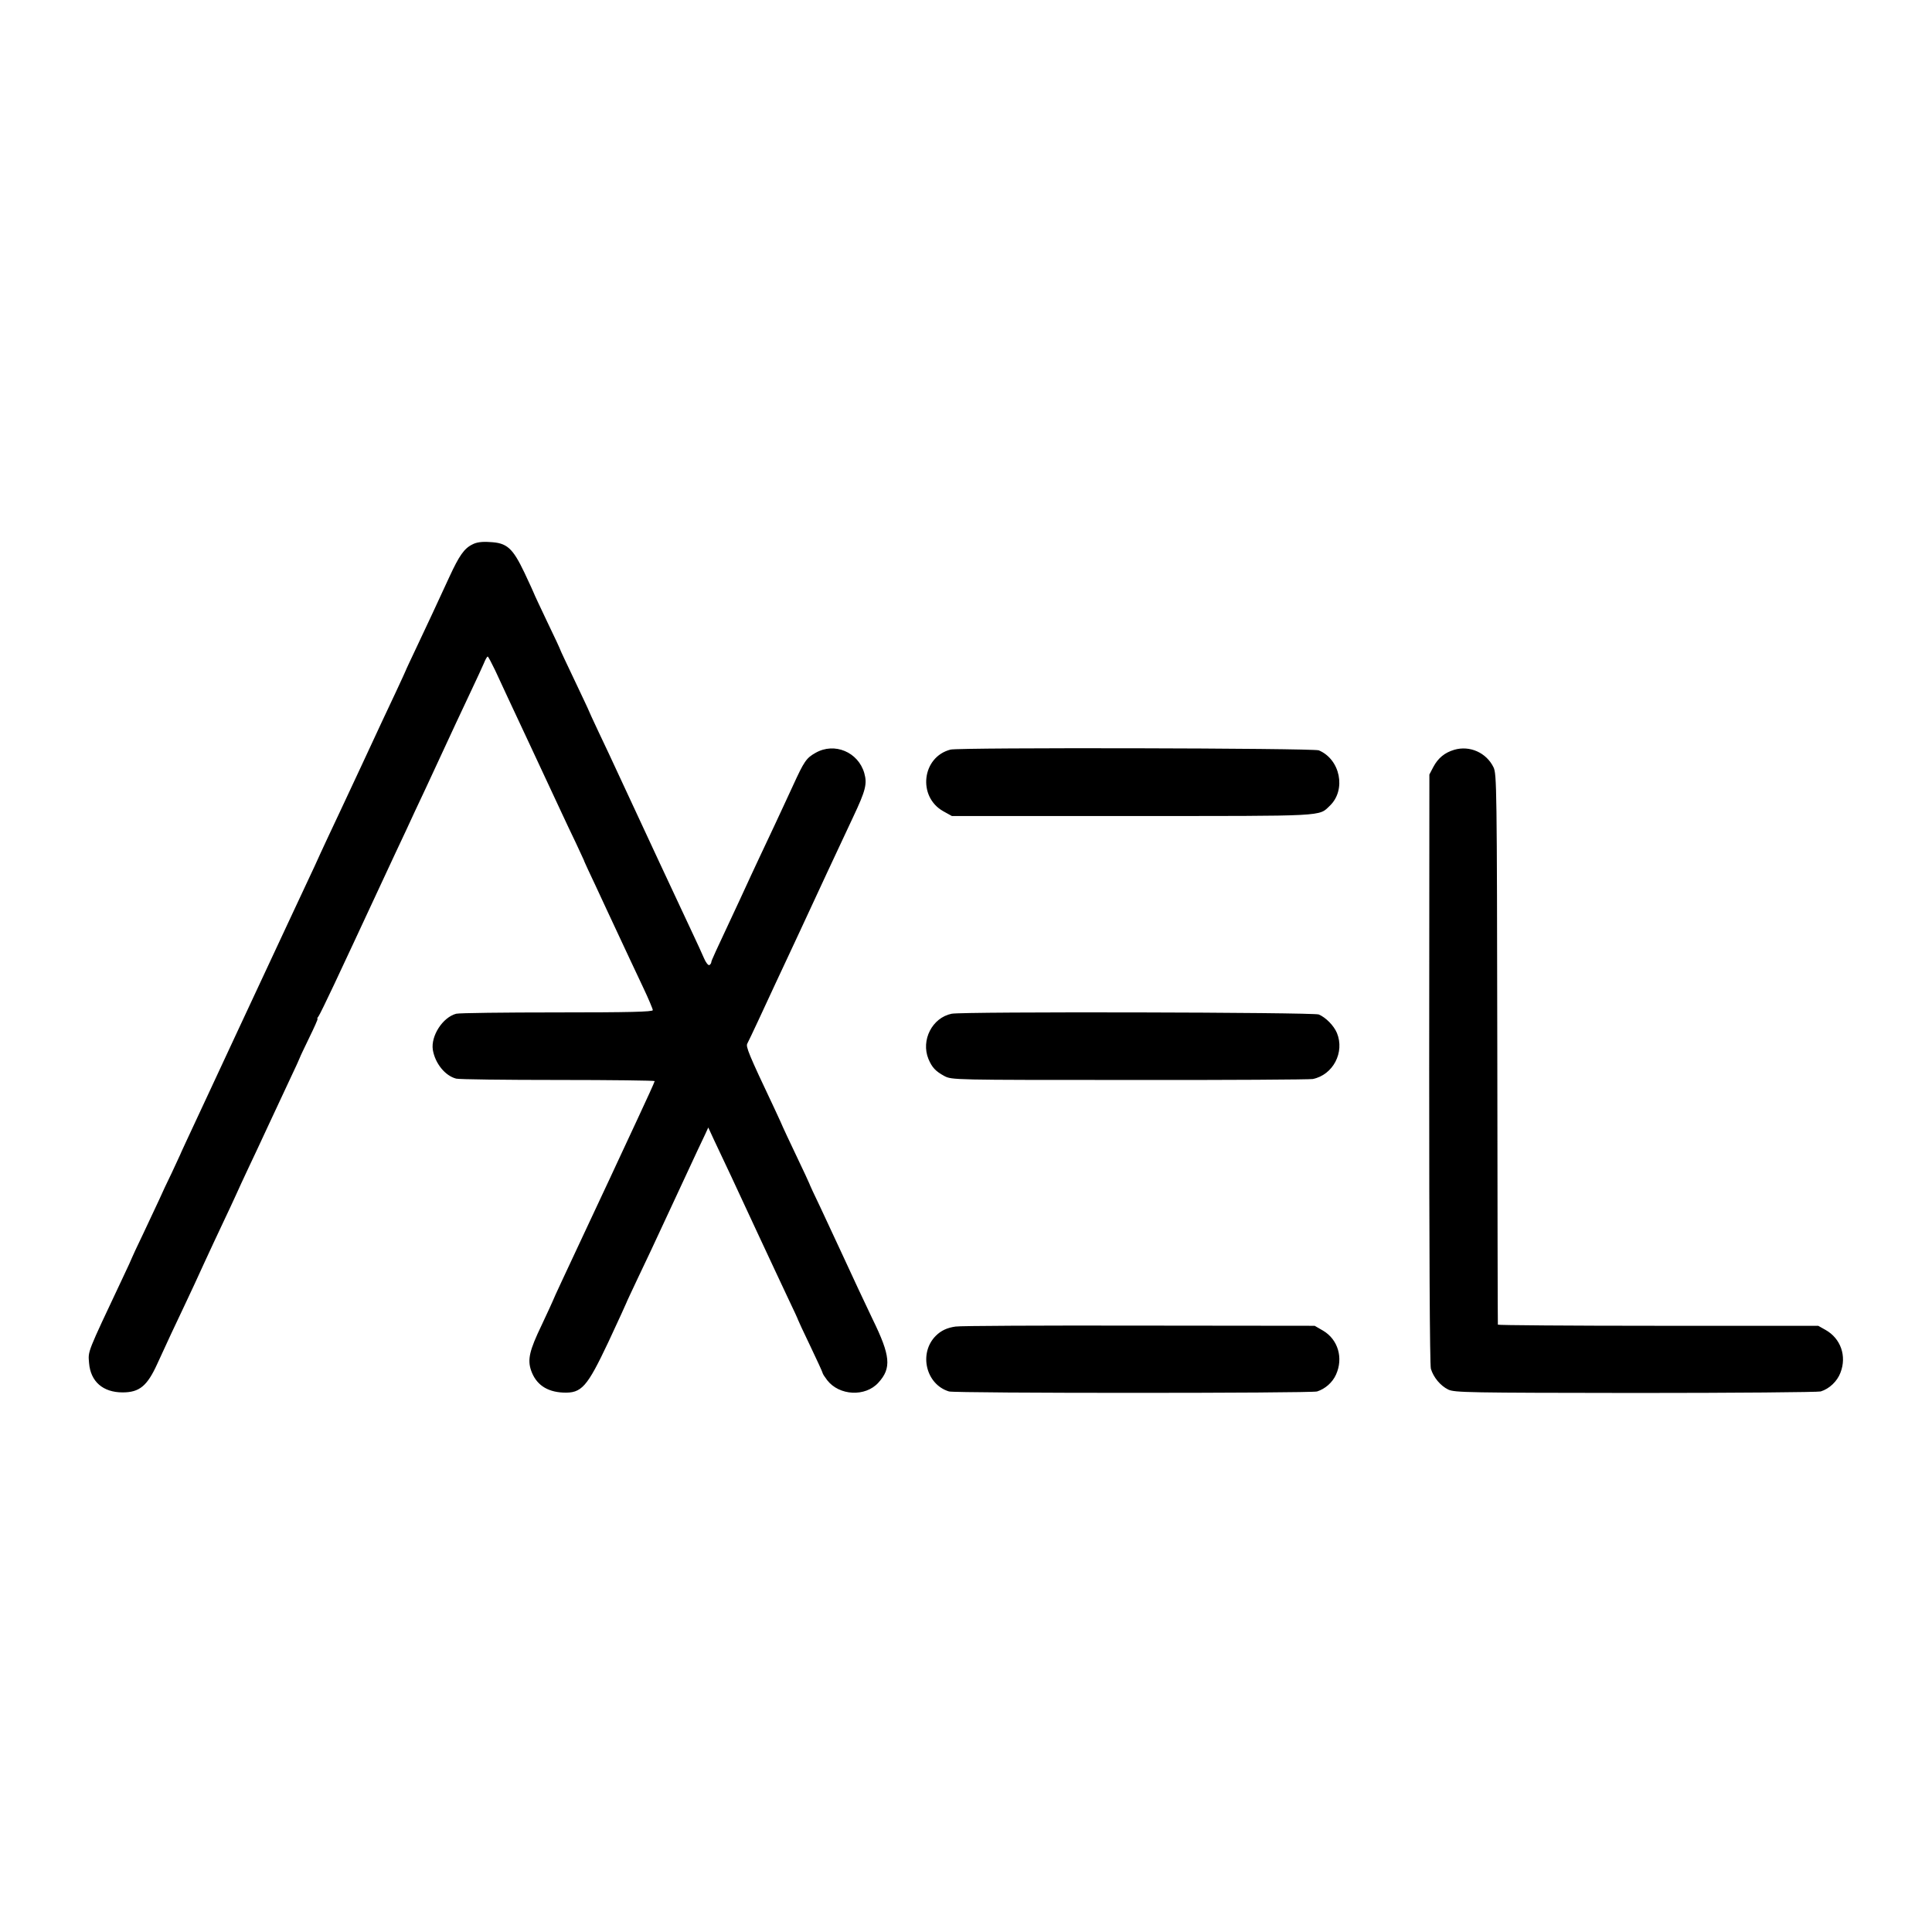
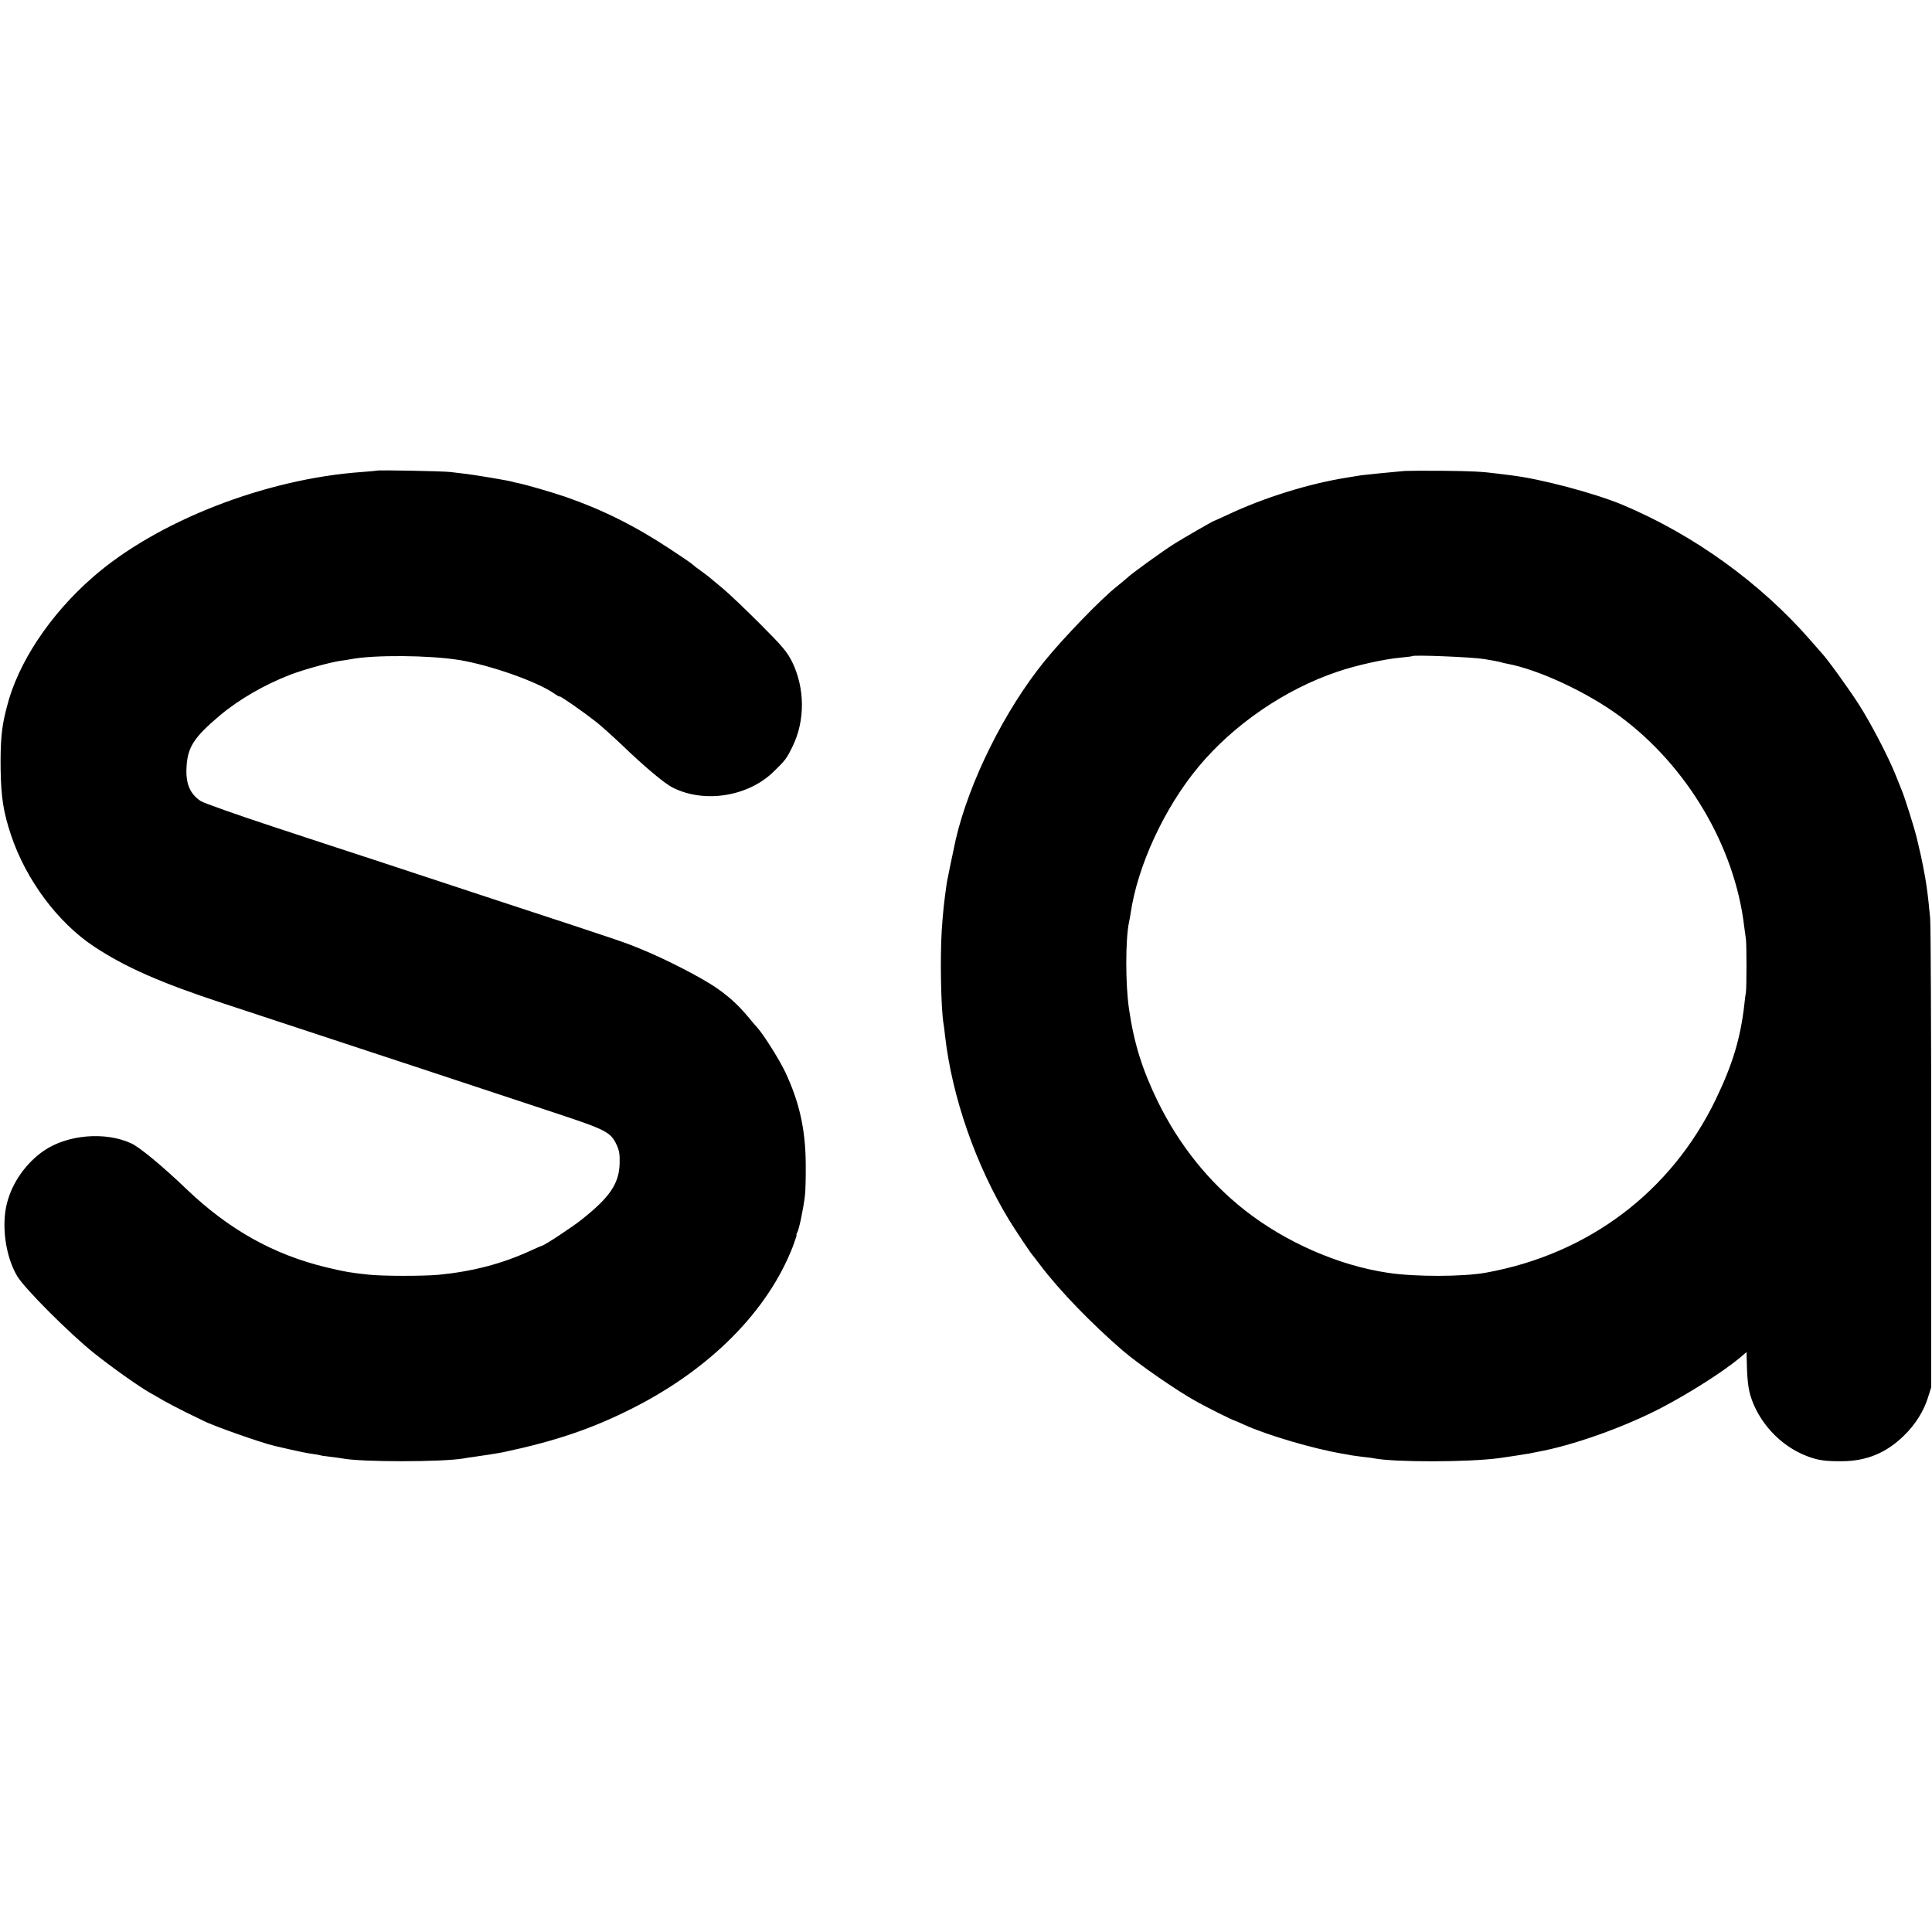
- <svg xmlns="http://www.w3.org/2000/svg" version="1" width="1365.333" height="1365.333" viewBox="0 0 1024 1024">
-   <path d="M250.3 288.6c-4.3 2.1-7 6.1-12 16.9-7.7 16.7-11.1 24-17.2 36.9-3.3 7-6.1 12.9-6.1 13.1 0 .1-2.3 5.1-5 10.9-2.8 5.9-11.1 23.6-18.4 39.4-7.4 15.8-15.4 33-17.9 38.2-2.4 5.2-5.6 12-6.9 15-2.5 5.4-8.3 17.8-13.8 29.5-3 6.5-21.6 46.2-27.3 58.5-1.9 4.1-8.3 17.8-14.2 30.5-13.3 28.5-15.8 33.9-16 34.5-.1.3-2.1 4.5-4.4 9.5-2.4 4.9-5.5 11.5-6.8 14.5-1.4 3-5.2 11.1-8.4 17.9-3.3 6.8-5.9 12.5-5.9 12.6 0 .2-2.3 5.2-5.1 11.1-19 40.3-18.2 38.3-17.7 44.8.8 9.9 7.4 15.6 17.8 15.6 8.9 0 13-3.4 18.3-15 5.6-12.3 9.2-19.9 14.7-31.5 2.9-6.1 7.5-16 10.2-22 2.8-6.1 7.2-15.5 9.8-21 2.6-5.5 5.8-12.3 7-15 1.2-2.8 4.3-9.3 6.7-14.5 2.5-5.2 7.1-15.1 10.3-22 3.2-6.9 8.3-17.8 11.4-24.4 3.1-6.5 5.6-12 5.6-12.2 0-.2 2.2-4.8 4.9-10.4 2.7-5.5 4.7-10 4.4-10-.3 0-.1-.6.5-1.3.5-.6 4.2-8.2 8.2-16.7 4-8.5 8.9-19.1 11-23.5 2.1-4.4 8.1-17.5 13.5-29 5.4-11.6 11.5-24.7 13.7-29.3 2.1-4.6 6.8-14.7 10.5-22.5 15.3-33.1 19-40.9 24.6-52.8 2.5-5.2 5.2-11.2 6.1-13.2.8-2 1.7-3.7 2.1-3.7.3 0 2 3.3 3.9 7.2 1.8 4 10 21.5 18.1 38.8 8.1 17.3 16 34.2 17.5 37.5 1.5 3.3 4.7 10 7.1 15 2.3 4.9 4.3 9.2 4.4 9.5 0 .3 1.1 2.5 2.2 5 1.2 2.5 5.6 11.9 9.8 21 12.2 26.2 14 29.9 19.4 41.4 2.8 5.9 5.1 11.4 5.1 12 0 .9-12.6 1.2-50.7 1.2-28 0-52 .3-53.5.7-7.2 1.9-13.5 11.8-12.4 19.1 1.2 7.2 6.5 13.8 12.4 15.3 1.5.4 25.8.7 54 .7 28.1 0 51.2.3 51.2.6 0 .4-4.1 9.4-9.1 20.1-5 10.7-10.2 21.9-11.6 24.9-1.4 3-4.2 9.1-6.3 13.5-2.1 4.4-6.7 14.3-10.3 22-3.6 7.7-8.8 18.9-11.6 24.8-2.8 6-5.1 11-5.1 11.2 0 .2-2.7 5.9-5.9 12.8-6.5 13.5-7.6 18.3-5.6 24.1 2.6 7.4 8.3 11.3 17 11.7 9.8.4 12.6-2.8 24-26.9 5.2-11.2 9.5-20.5 9.5-20.7 0-.2 2.7-5.9 5.9-12.7 3.3-6.8 10.5-22.2 16.1-34.3 17.1-36.8 18.1-38.9 19.8-42.4l1.6-3.5 3 6.5c5.1 10.7 11.9 25.2 23.1 49.4 5.9 12.6 13.1 28.1 16.1 34.4 3 6.2 5.4 11.5 5.4 11.7 0 .2 2.9 6.4 6.5 13.9s6.5 13.9 6.5 14.2c0 .4 1.1 2.1 2.4 3.8 6.4 8.3 20.3 9 27.2 1.3 7-7.7 6.4-14.2-3.1-33.6-3.8-7.9-11-23.3-16.7-35.7-2.8-6.1-7.7-16.6-10.9-23.4-3.3-6.8-5.9-12.5-5.9-12.7 0-.1-3.1-6.9-7-15-3.8-8-7-14.8-7-14.9 0-.2-2.1-4.7-4.6-10.1-13.7-28.9-15.2-32.7-14.3-34.3.5-.9 3.2-6.6 6-12.6 8.7-18.7 10.5-22.7 14.9-32 2.3-5 5.5-11.7 7-15 11.1-23.9 18.2-39.3 28.2-60.5 6.6-14 7.5-17.5 5.9-23.2-3.2-11.2-15.8-16.5-25.8-10.8-5 2.8-6.1 4.5-12.1 17.6-2.8 6-7.1 15.4-9.7 20.9-2.6 5.5-6.2 13.1-8 17-1.8 3.8-6.4 13.7-10.2 22-13.9 29.7-15.3 32.7-15.3 33.5 0 .5-.5 1.2-1 1.5-.6.3-1.9-1.3-2.9-3.7-1-2.4-3.8-8.4-6.1-13.3-5.2-11-28.8-61.6-38-81.5-3.7-8-9-19.4-11.9-25.4-2.8-5.9-5.1-11-5.1-11.1 0-.2-3.4-7.3-7.5-16-4.1-8.6-7.5-15.8-7.5-16 0-.2-3.1-7-7-15-3.8-8-7-14.8-7-15 0-.2-2.3-5.1-5-10.9-6.3-13.2-9.3-15.9-18.4-16.3-4.2-.3-7.1.1-9.3 1.3zm253.5 108.7c-15.2 3.9-17.6 25-3.8 32.7l4.5 2.5h95.4c104.1 0 98.9.3 105-5.5 8.7-8.4 5.5-24.5-5.9-29.3-3.1-1.2-190.4-1.6-195.2-.4zm267 .1c-5.1 1.5-8.6 4.4-11.1 9.1l-2.1 4-.1 156c0 92.8.3 157.2.9 159 1.4 4.6 5.1 9 9.2 11 3.4 1.6 10.3 1.7 99.3 1.8 52.6 0 96.7-.4 98.1-.8 4.6-1.4 8.8-5.4 10.5-10 3.4-8.8.1-18.1-7.9-22.6l-3.9-2.2h-84.9c-46.6 0-84.9-.3-84.9-.6-.1-.3-.2-66.1-.3-146.1-.2-139.3-.3-145.7-2-149.3-3.8-7.8-12.6-11.7-20.8-9.3zM504.4 537.3c-10.3 2.1-16.4 14-12.3 24 1.9 4.5 3.8 6.5 8.4 9 4 2.1 4.5 2.1 98 2.1 51.7.1 95.5-.2 97.3-.5 10.8-2.2 17-14.2 12.8-24.4-1.7-4-5.9-8.2-9.6-9.8-2.9-1.2-188.8-1.6-194.6-.4zm2.1 165.8c-4.4.6-7.7 2.1-10.5 4.9-9.2 9.2-5.3 25.8 7 29.5 3.2 1 191.9 1 195.1 0 4.3-1.4 8.1-4.7 10-8.9 4-8.8 1.1-18.6-6.8-23.3l-4.5-2.6-93.1-.1c-51.3-.1-95 .1-97.2.5z" />
+ <svg xmlns="http://www.w3.org/2000/svg" version="1" width="1666.667" height="1666.667" viewBox="0 0 1250 1250">
+   <path d="M243.8 304.5c-.2.1-4.6.5-9.8.9-62.3 4.4-132.5 31.8-173.9 68-27.9 24.3-48.7 55.8-55.7 84.1-.4 1.6-.8 3.4-1 4-2.4 9.8-3.2 19.2-3 36 .3 18.7 1.8 28 6.8 43 9.6 28.7 30.3 56.5 53.5 71.8 20.1 13.4 43.6 23.7 83.8 36.9 68 22.4 190.9 62.9 216.3 71.4 31.1 10.3 34.4 12 38.1 20 1.7 3.6 2.2 6.2 2 12.1-.3 13-6.3 21.9-24.5 36.3-6.2 5-24.5 17-25.8 17-.2 0-3.7 1.5-7.8 3.4-18.4 8.4-37.4 13.3-59.2 15.4-10.2.9-35.9.9-45.1-.1-11.9-1.3-14.6-1.7-27.2-4.7-34.2-8.2-63.2-24.4-90.8-50.8-15.1-14.5-30.3-27.1-35.7-29.5-16.8-7.7-41.2-5.6-56.4 4.8-11.6 8-20.5 20.6-23.9 34-3.7 14.4-.9 34.5 6.6 47.1 4.6 7.9 34 37.3 49.9 50 11.7 9.3 29.6 22 36.5 25.8 1.7.9 5.3 3 8 4.6 2.8 1.6 9.3 5 14.5 7.6 5.2 2.5 10.3 5 11.3 5.5 6.1 3.3 39 14.8 46.4 16.4 1 .2 5.6 1.3 10.4 2.4 4.7 1.1 10.7 2.3 13.5 2.7 2.7.3 5.1.8 5.4.9.3.2 3.3.7 6.5 1 3.3.4 6.9.9 8 1.1 11.7 2.4 64.8 2.4 78.5 0 1.4-.3 4.3-.7 6.5-1 4.6-.6 16.1-2.4 19-3 33.9-7.2 57.6-15.2 84-28.6 50.4-25.5 87.4-63 103.5-104.6 1.5-4.1 2.6-7.4 2.4-7.4-.3 0 0-.8.5-1.8 1.2-2.2 4-15.8 4.9-23.7.4-3.3.6-12.8.5-21-.2-22.1-4.2-39.7-13.3-59-3.8-8-13.7-23.7-17.9-28.5-1.3-1.4-4.1-4.7-6.4-7.5-6.4-7.6-12.5-13.1-20.7-18.7-9.2-6.3-31.7-17.9-46.5-24-12.5-5.2-11-4.7-92-31.3-33-10.9-70.1-23.1-82.5-27.2-12.4-4-41.8-13.7-65.5-21.5-23.6-7.8-44.6-15.2-46.6-16.5-7-4.6-9.9-11.4-9.2-22.2.7-12.8 4.9-19.2 21.8-33.4 12.3-10.3 28.8-19.8 45.4-26.2 9-3.4 25.7-8 32.6-9 2.3-.3 5.1-.7 6.4-1 15.2-2.9 50.6-2.6 70.1.5 20.6 3.4 51.1 14.2 62 22 1.7 1.2 3 1.9 3 1.6 0-.8 15.2 9.8 23.5 16.3 3.8 3 11.4 9.9 17 15.2 14.3 13.8 27.3 24.7 32.6 27.4 20.4 10.4 48.8 6 65.4-10.2 7.6-7.4 8.5-8.5 12.3-16.4 8.2-16.7 8-37.7-.3-54.7-3.3-6.5-6-9.8-20.9-24.7-9.4-9.4-20.2-19.7-24.1-22.9-3.8-3.2-7.9-6.5-9-7.5-1.1-.9-3.6-2.7-5.5-4.1-1.9-1.3-4.1-3-4.9-3.8-.7-.7-7-5-14-9.6-23.3-15.4-43.8-25.6-68.1-34.1-9.1-3.1-25.9-8-31.1-9-1.1-.2-2.8-.6-3.7-.9-2.4-.7-23.7-4.3-29.7-5-2.7-.3-7.2-.9-10-1.2-5-.6-47.1-1.4-47.7-.9zm665.2.2c-7.4.6-26.2 2.5-28.3 2.8-1.2.2-5.3.9-9.2 1.5-24.6 3.9-53.9 13-77.3 24.1-4.6 2.1-8.5 3.9-8.7 3.9-.5 0-19.3 10.8-26 15-7 4.4-27.7 19.3-30.5 22.1-.8.8-3.8 3.2-6.5 5.4-10.5 8.4-34.3 33-46.8 48.4-25.7 31.7-48.6 77.8-57.3 115.1-1.6 7.2-5.3 25.2-5.8 28-2 14.1-2.4 18.3-3.3 31-1.1 17.9-.5 50.1 1.1 60 .3 1.4.7 4.9 1 7.8 4.5 39.8 19.9 84.1 41.7 119.9 4 6.5 13.8 21.2 14.9 22.3.3.3 2.7 3.4 5.4 7 12.4 16.3 32.8 37.4 53.2 55 10 8.6 35.4 26.2 47.9 33 6.8 3.8 23.3 12 24 12 .2 0 3.3 1.3 6.7 2.9 14.8 6.7 44.7 15.5 63.7 18.7 1.8.3 4.3.7 5.5 1 1.1.2 4.5.6 7.4 1 2.9.3 6.3.7 7.5 1 13.1 2.5 60.7 2.5 80.7-.2 4.4-.6 16.9-2.5 19.5-3 1.1-.2 3.4-.7 5-1 22.9-4.1 56.1-15.9 80.3-28.5 18.4-9.6 39.7-23.2 50.5-32.1l4.7-4 .1 3.9c.2 12 .8 18.5 2.3 23.8 5.1 17.5 19.5 33.1 36.7 39.6 7 2.7 11.7 3.4 22.9 3.3 15.7-.1 28.5-5.4 39.9-16.6 7.2-7 12.7-15.7 15.4-24.3l2.2-7v-148c0-81.4-.3-151.4-.7-155.5-.7-7.6-1.3-13.3-2.3-20.5-.7-5.4-3.5-19.9-5-25.5 0-.3-.7-3-1.4-6-1.5-6.3-7.7-26-9.6-30.5-.7-1.7-2.5-6.2-4-10-4.7-11.8-16.1-33.7-24-46-6.4-10-20.5-29.5-24-33.1-.5-.6-3.7-4.2-7-8-32.5-37.3-75.9-68.6-122-87.9-18.1-7.5-52.6-16.7-72-19-2.7-.3-6.3-.8-8-1-10.6-1.4-17.3-1.7-36-1.9-11.5-.1-22.6 0-24.5.1zm51.2 121.7c5.4.9 10.3 1.8 11 2.1.7.2 2.4.7 3.8.9 20.5 3.8 52 18.5 73 34 43.5 32.1 74.4 84.2 80.5 136.1.4 2.7.8 6.3 1.1 8 .5 3.9.5 31.2 0 34.5-.3 1.4-.7 4.9-1 7.8-2.5 21.9-7.5 38.7-18.6 61.7-28.9 59.7-82.3 99.9-148.5 111.9-14.8 2.7-46 2.8-63.5.1-31.8-4.7-66.1-19.7-92.5-40.4-23.5-18.4-42.7-42.4-56.5-70.6-10-20.6-15.3-37.5-18.5-59.5-2.4-16-2.4-45.2 0-56.5.3-1.1.7-3.6 1-5.5 4.5-30.9 21.9-68.5 44.1-95.1 22.7-27.2 55.8-49.9 89.7-61.3 12.3-4.2 30.5-8.2 40.7-9.1 4.1-.4 7.6-.8 7.8-1 1-.9 38.3.6 46.4 1.9z" />
</svg>
